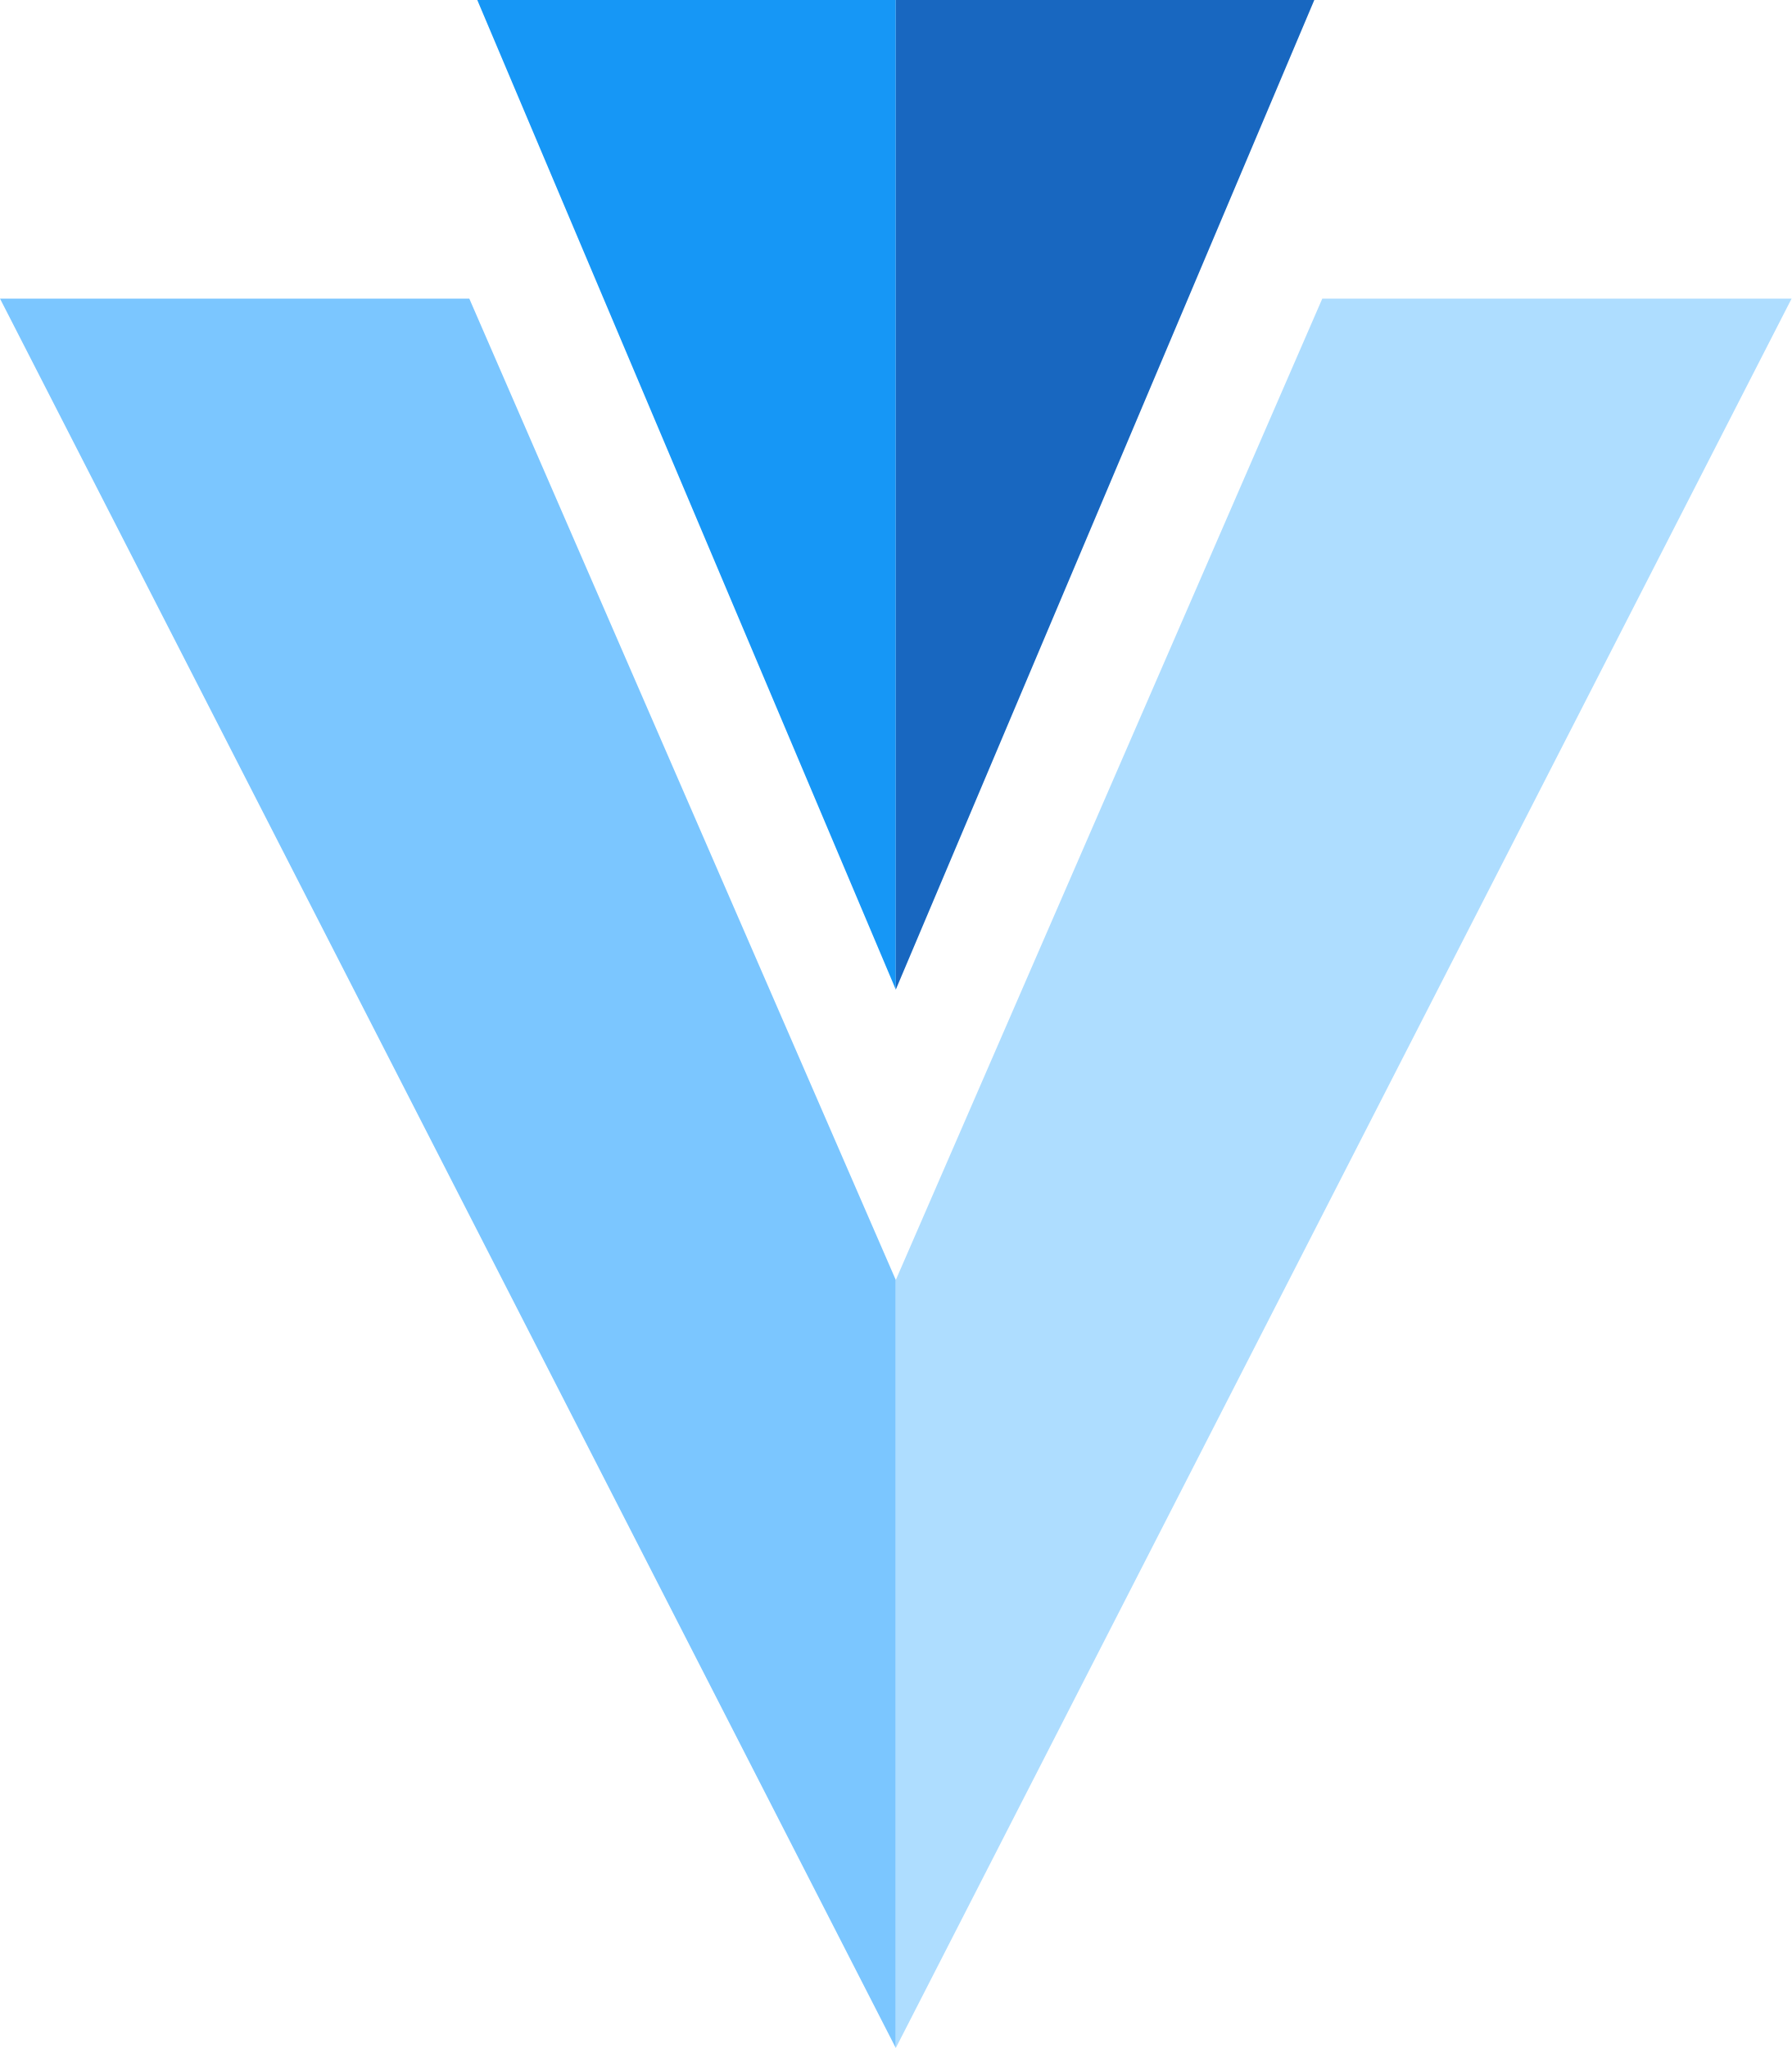
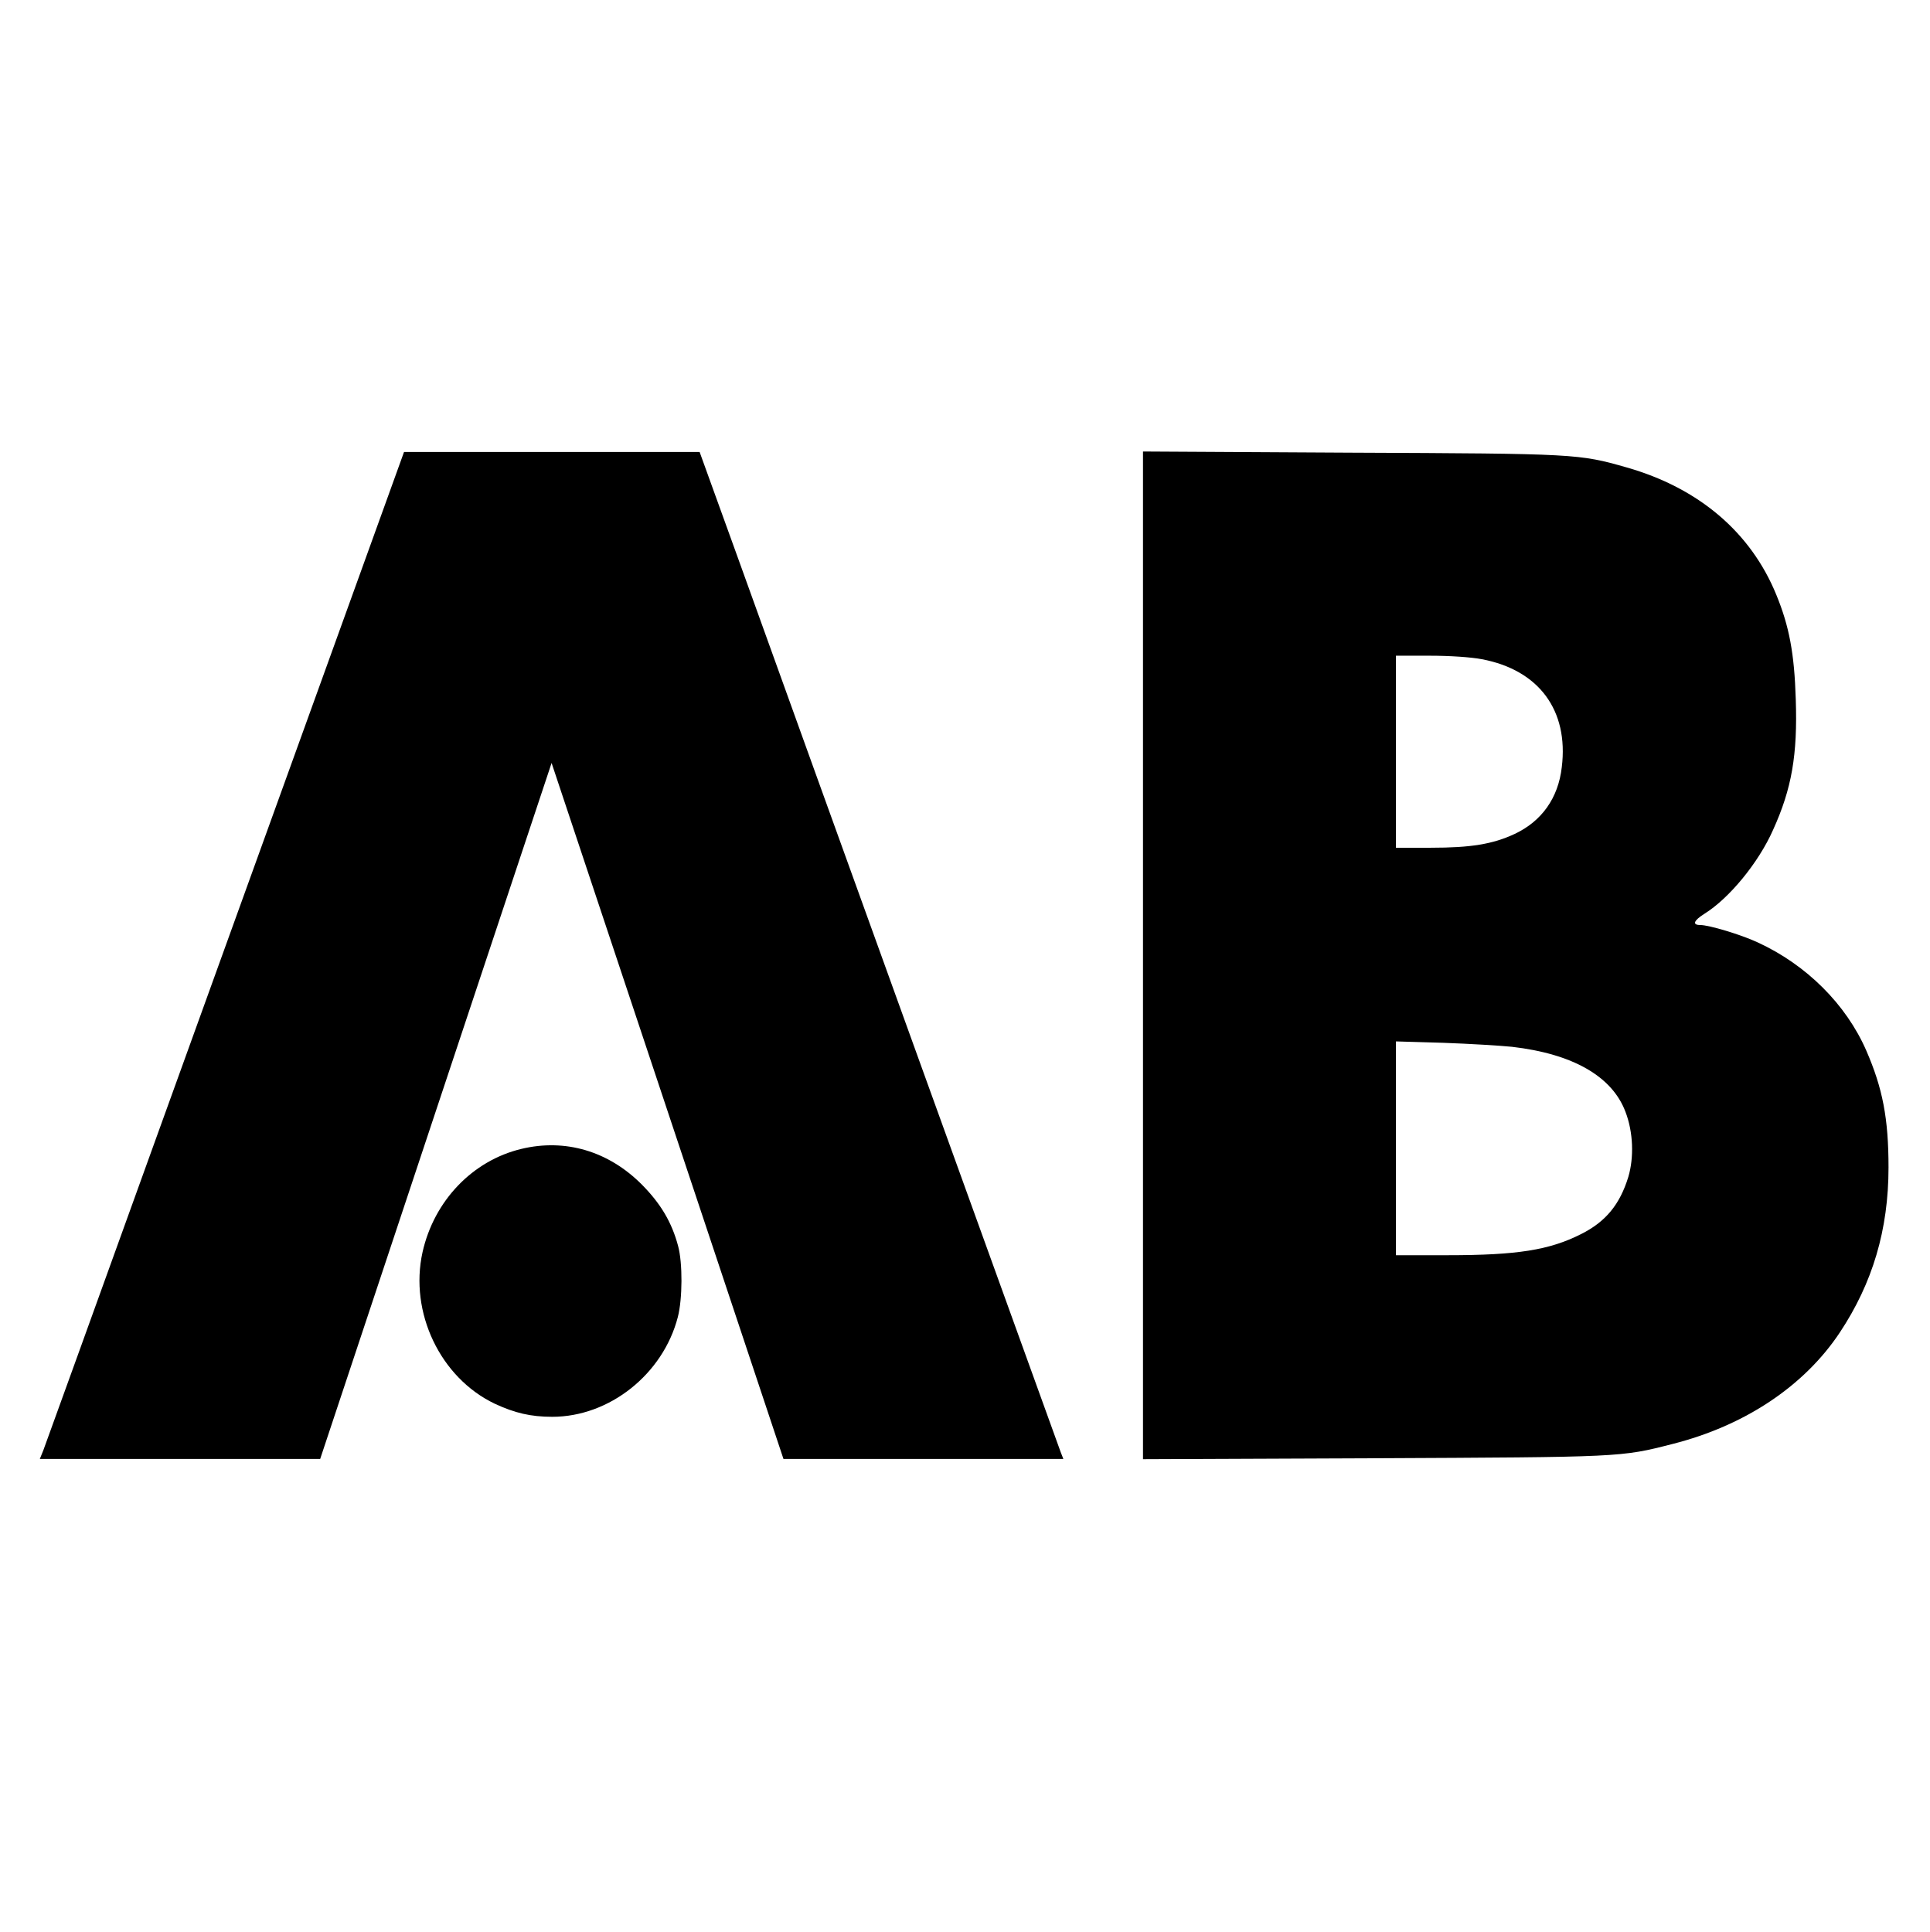
- <svg xmlns="http://www.w3.org/2000/svg" id="Layer_1" data-name="Layer 1" viewBox="0 0 87.5 100">
-   <defs>
-     <style>.cls-1{fill:#1697f6;}.cls-2{fill:#7bc6ff;}.cls-3{fill:#1867c0;}.cls-4{fill:#aeddff;}</style>
-   </defs>
-   <polyline class="cls-1" points="43.75 0 23.31 0 43.75 48.32" />
-   <polygon class="cls-2" points="43.75 62.5 43.75 100 0 14.58 22.92 14.58 43.75 62.5" />
-   <polyline class="cls-3" points="43.75 0 64.19 0 43.75 48.32" />
-   <polygon class="cls-4" points="64.58 14.58 87.5 14.58 43.75 100 43.75 62.5 64.58 14.58" />
+ <svg xmlns="http://www.w3.org/2000/svg" version="1.0" width="824pt" height="825pt" viewBox="0 0 824 825" preserveAspectRatio="xMidYMid meet">
+   <g transform="translate(0,825) scale(0.1,-0.1)" fill="#000000" stroke="none">
+     <path d="M1426 5492 c-164 -455 -508 -1405 -763 -2112 -255 -707 -470 -1302 -478 -1323 l-15 -37 599 0 598 0 494 1486 494 1486 495 -1486 495 -1486 597 0 598 0 -11 28 c-10 27 -1087 3008 -1384 3835 l-158 437 -631 0 -631 0 -299 -828z" />
+     <path d="M4880 4170 l0 -2151 983 4 c1061 5 1056 4 1278 61 308 78 562 247 714 476 140 211 208 439 208 705 0 209 -25 338 -95 499 -86 197 -255 366 -464 462 -71 33 -207 74 -245 74 -35 0 -28 19 18 48 106 66 231 218 293 358 80 176 105 321 97 558 -6 196 -28 312 -83 446 -109 267 -331 456 -639 544 -204 58 -213 59 -1177 63 l-888 5 0 -2152z m1447 1265 c243 -46 371 -218 341 -461 -15 -132 -86 -231 -201 -285 -94 -44 -188 -59 -358 -59 l-149 0 0 410 0 410 144 0 c86 0 176 -6 223 -15z m128 -1655 c260 -30 428 -126 485 -278 33 -86 37 -194 12 -278 -36 -117 -96 -191 -202 -244 -135 -68 -271 -90 -570 -90 l-220 0 0 457 0 456 203 -6 c111 -4 243 -12 292 -17z" />
+     <path d="M2226 3344 c-209 -50 -373 -222 -422 -441 -57 -258 76 -536 308 -647 86 -40 154 -56 246 -56 244 0 473 182 536 426 20 77 21 231 1 304 -27 101 -74 180 -154 261 -143 144 -328 198 -515 153z" />
+   </g>
</svg>
